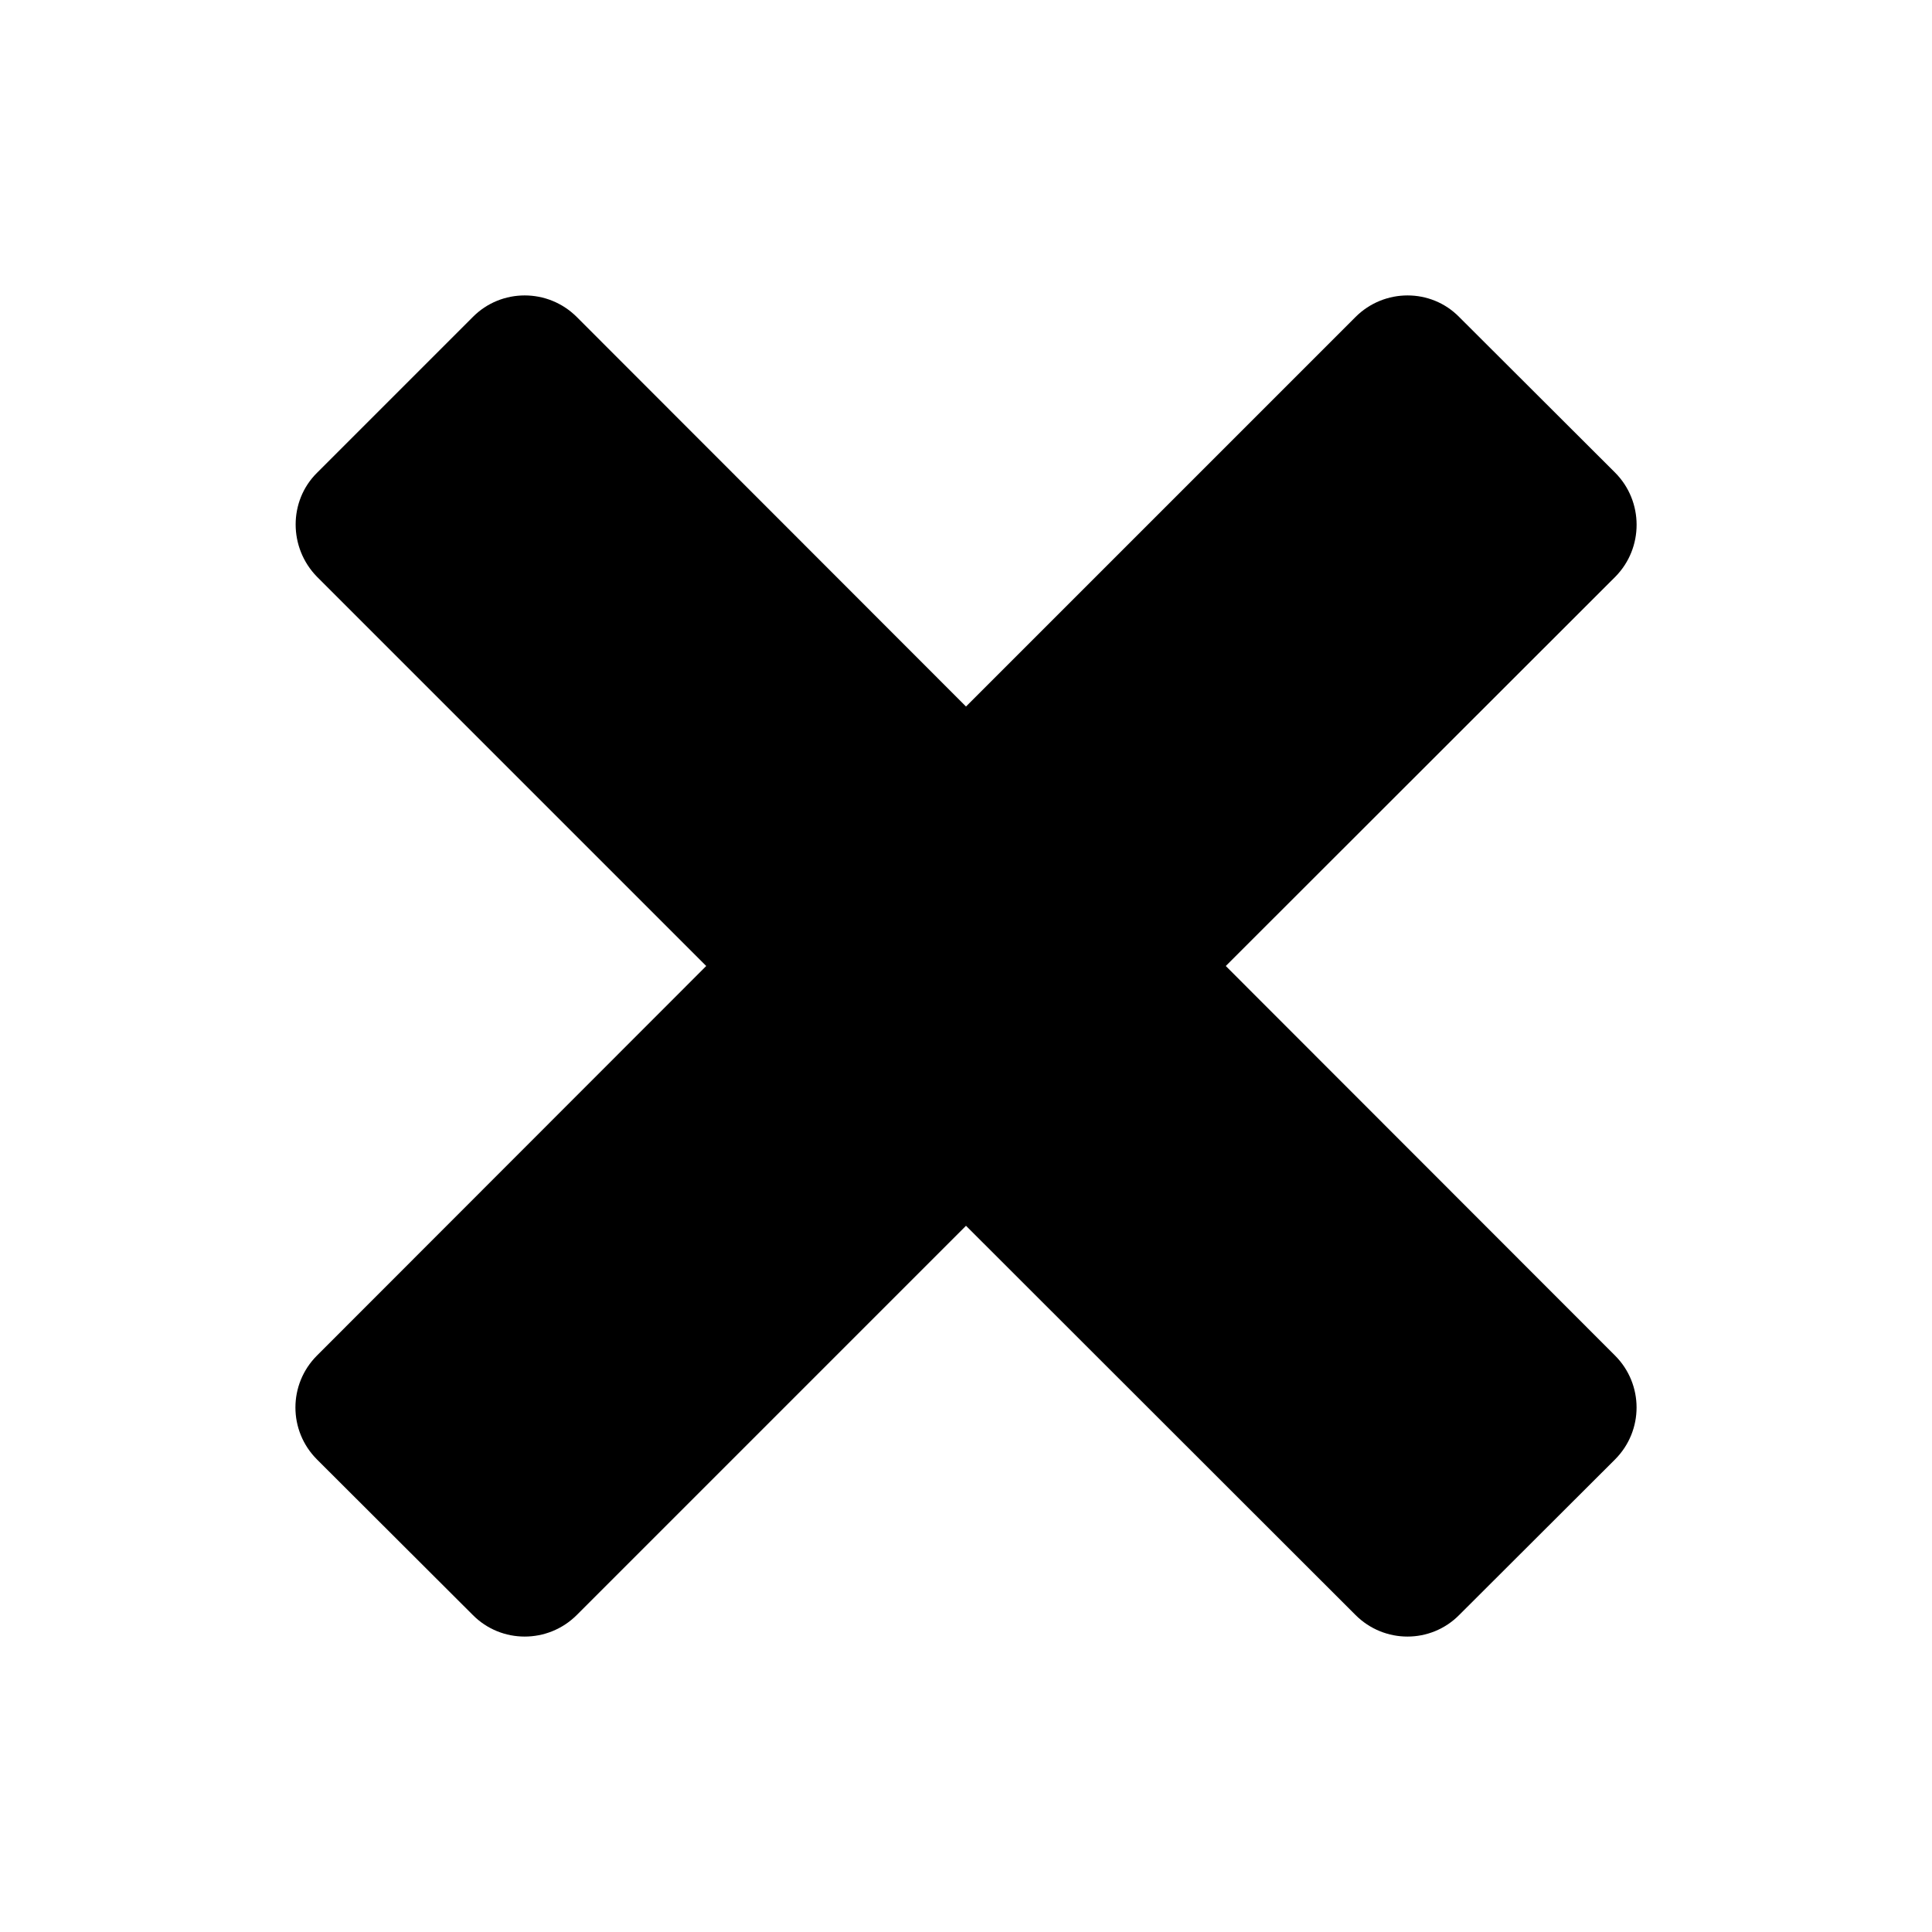
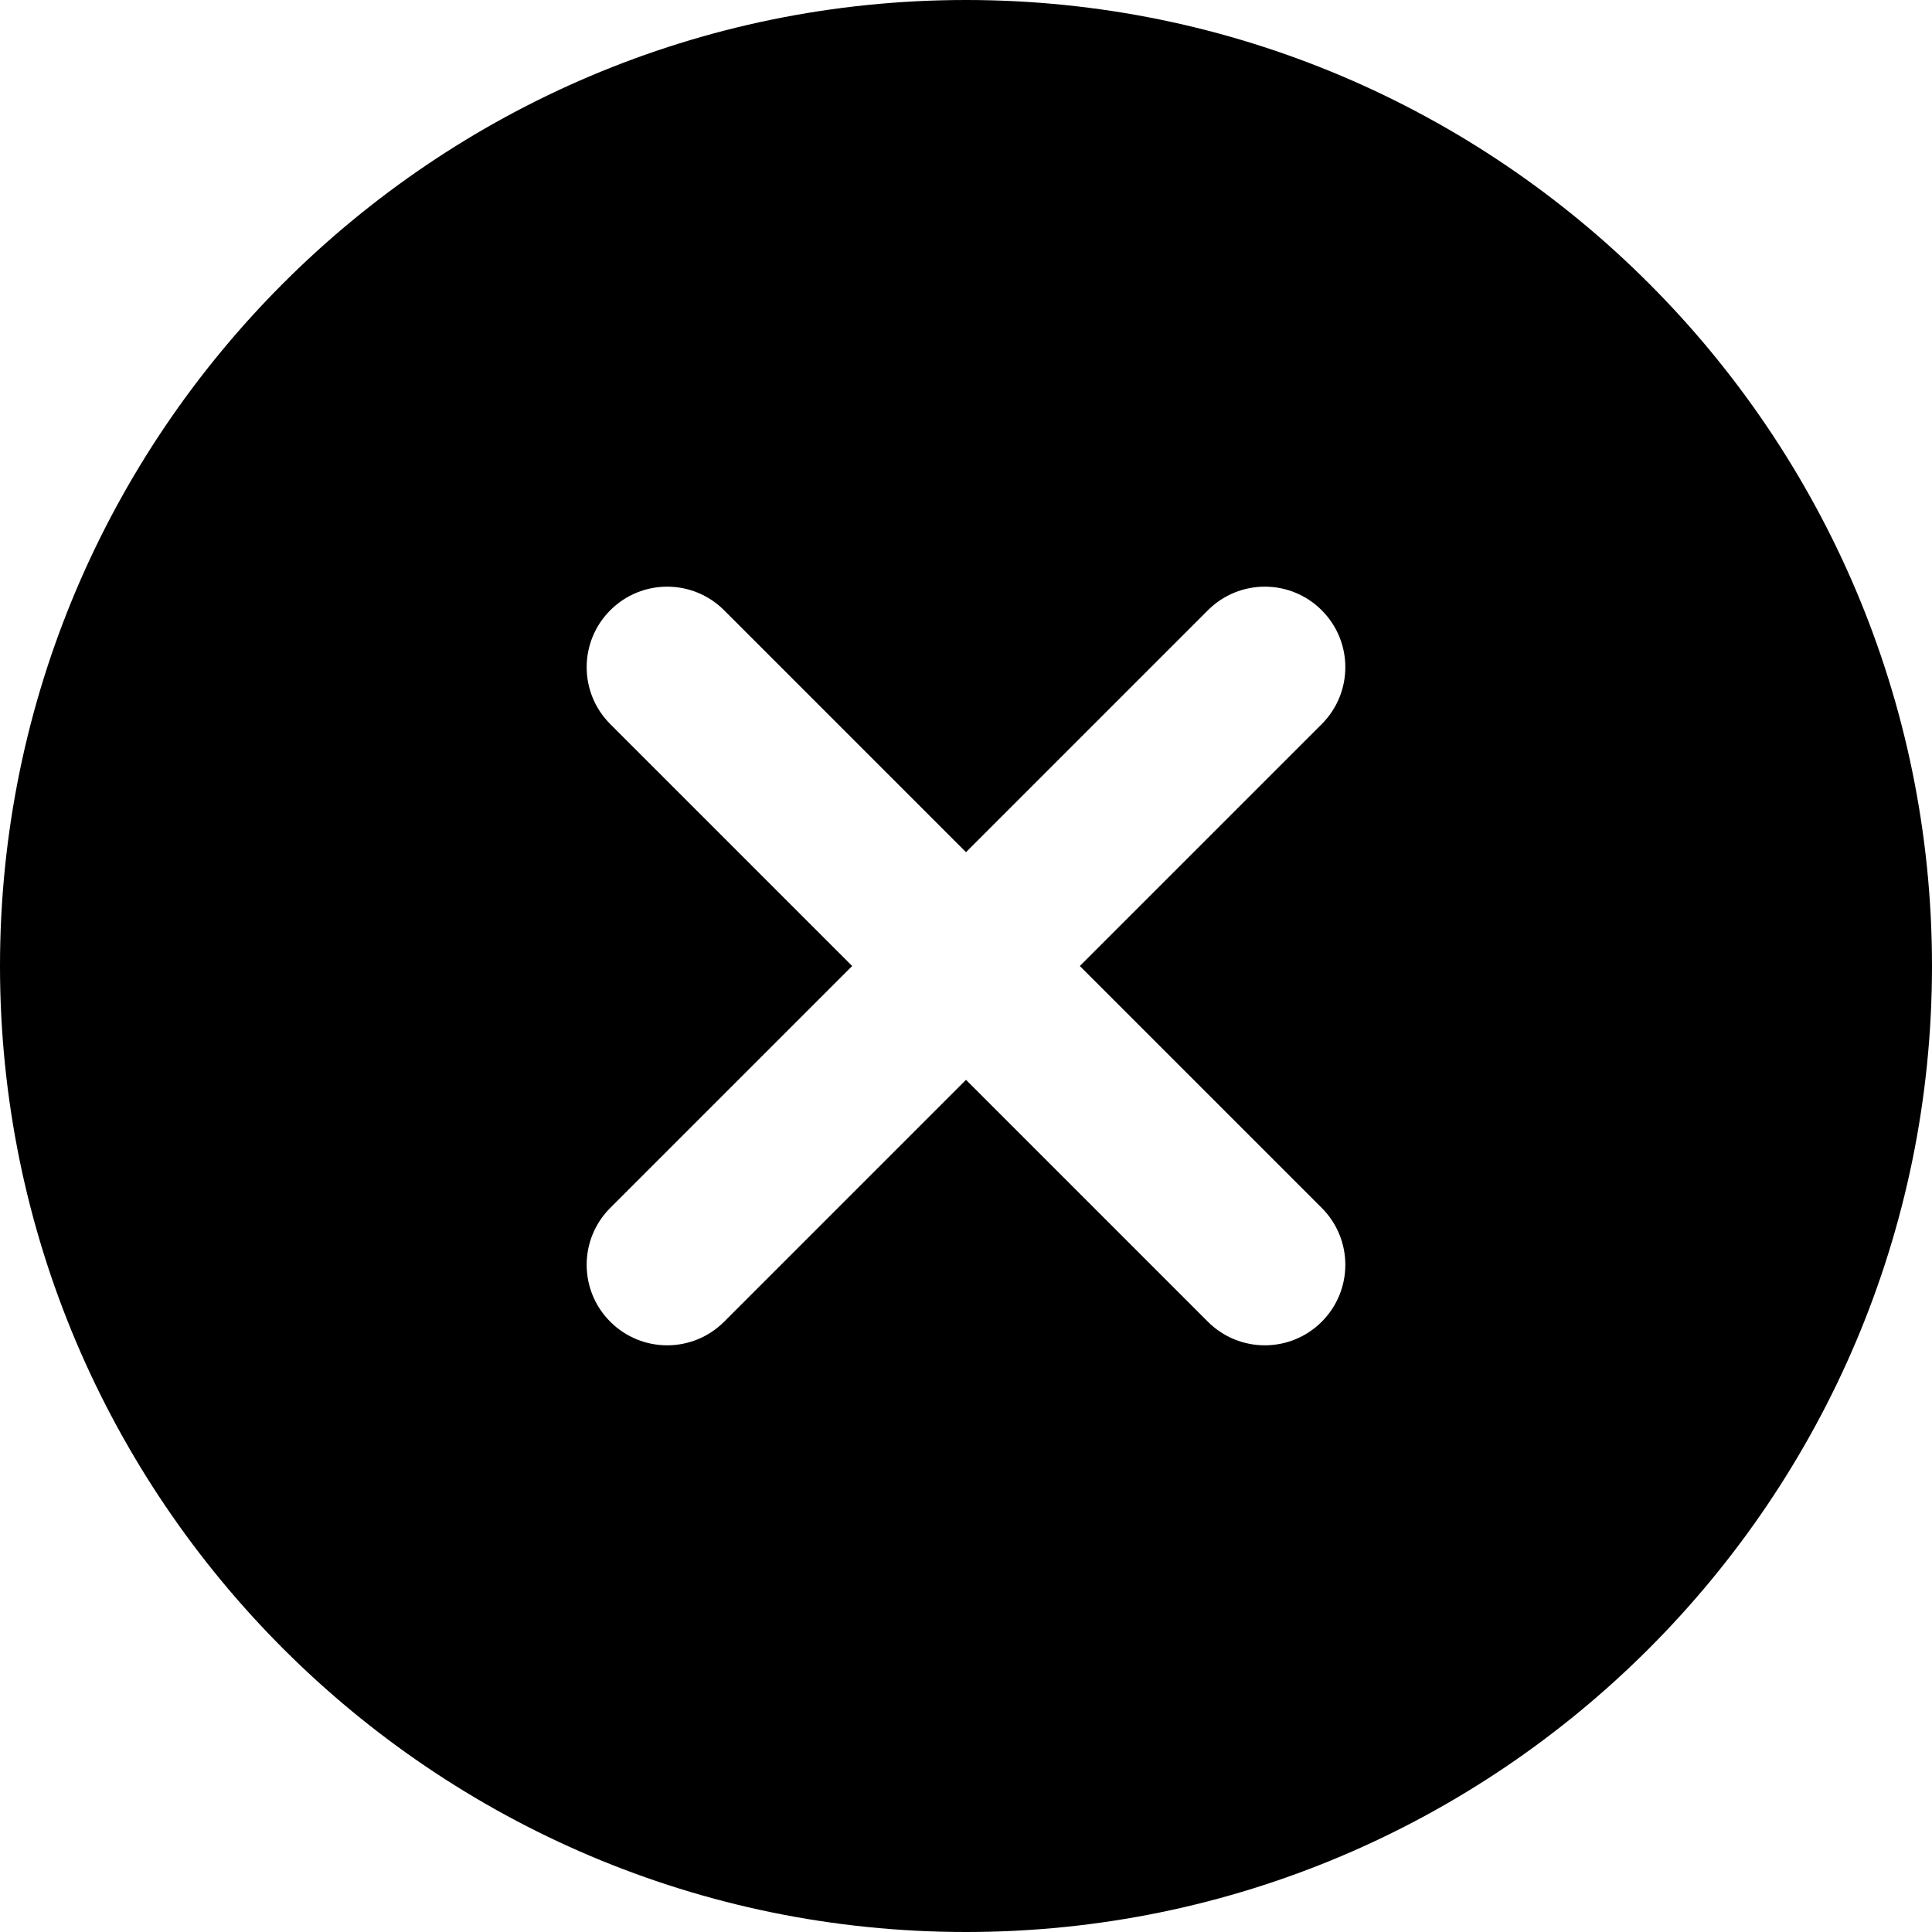
- <svg xmlns="http://www.w3.org/2000/svg" viewBox="0 0 26 26" version="1.1" width="50px" height="50px">
-   <g id="surface1">
-     <path style=" " d="M 21.734 19.641 L 19.637 21.734 C 19.254 22.121 18.629 22.121 18.242 21.734 L 13 16.496 L 7.762 21.734 C 7.375 22.121 6.746 22.121 6.363 21.734 L 4.266 19.641 C 3.879 19.254 3.879 18.629 4.266 18.242 L 9.504 13 L 4.266 7.762 C 3.883 7.371 3.883 6.742 4.266 6.363 L 6.363 4.266 C 6.746 3.879 7.375 3.879 7.762 4.266 L 13 9.508 L 18.242 4.266 C 18.629 3.879 19.258 3.879 19.637 4.266 L 21.734 6.359 C 22.121 6.746 22.121 7.375 21.738 7.762 L 16.496 13 L 21.734 18.242 C 22.121 18.629 22.121 19.254 21.734 19.641 Z " />
-   </g>
+ <svg xmlns="http://www.w3.org/2000/svg" height="512pt" viewBox="0 0 512 512" width="512pt">
+   <path d="m256 0c-141.164 0-256 114.836-256 256s114.836 256 256 256 256-114.836 256-256-114.836-256-256-256zm94.273 320.105c8.34 8.344 8.34 21.824 0 30.168-4.16 4.16-9.621 6.25-15.086 6.25-5.461 0-10.922-2.09-15.082-6.25l-64.105-64.109-64.105 64.109c-4.16 4.16-9.621 6.25-15.082 6.25-5.465 0-10.926-2.09-15.086-6.25-8.34-8.344-8.34-21.824 0-30.168l64.109-64.105-64.109-64.105c-8.34-8.344-8.34-21.824 0-30.168 8.344-8.34 21.824-8.34 30.168 0l64.105 64.109 64.105-64.109c8.344-8.34 21.824-8.34 30.168 0 8.34 8.344 8.34 21.824 0 30.168l-64.109 64.105zm0 0" />
</svg>
